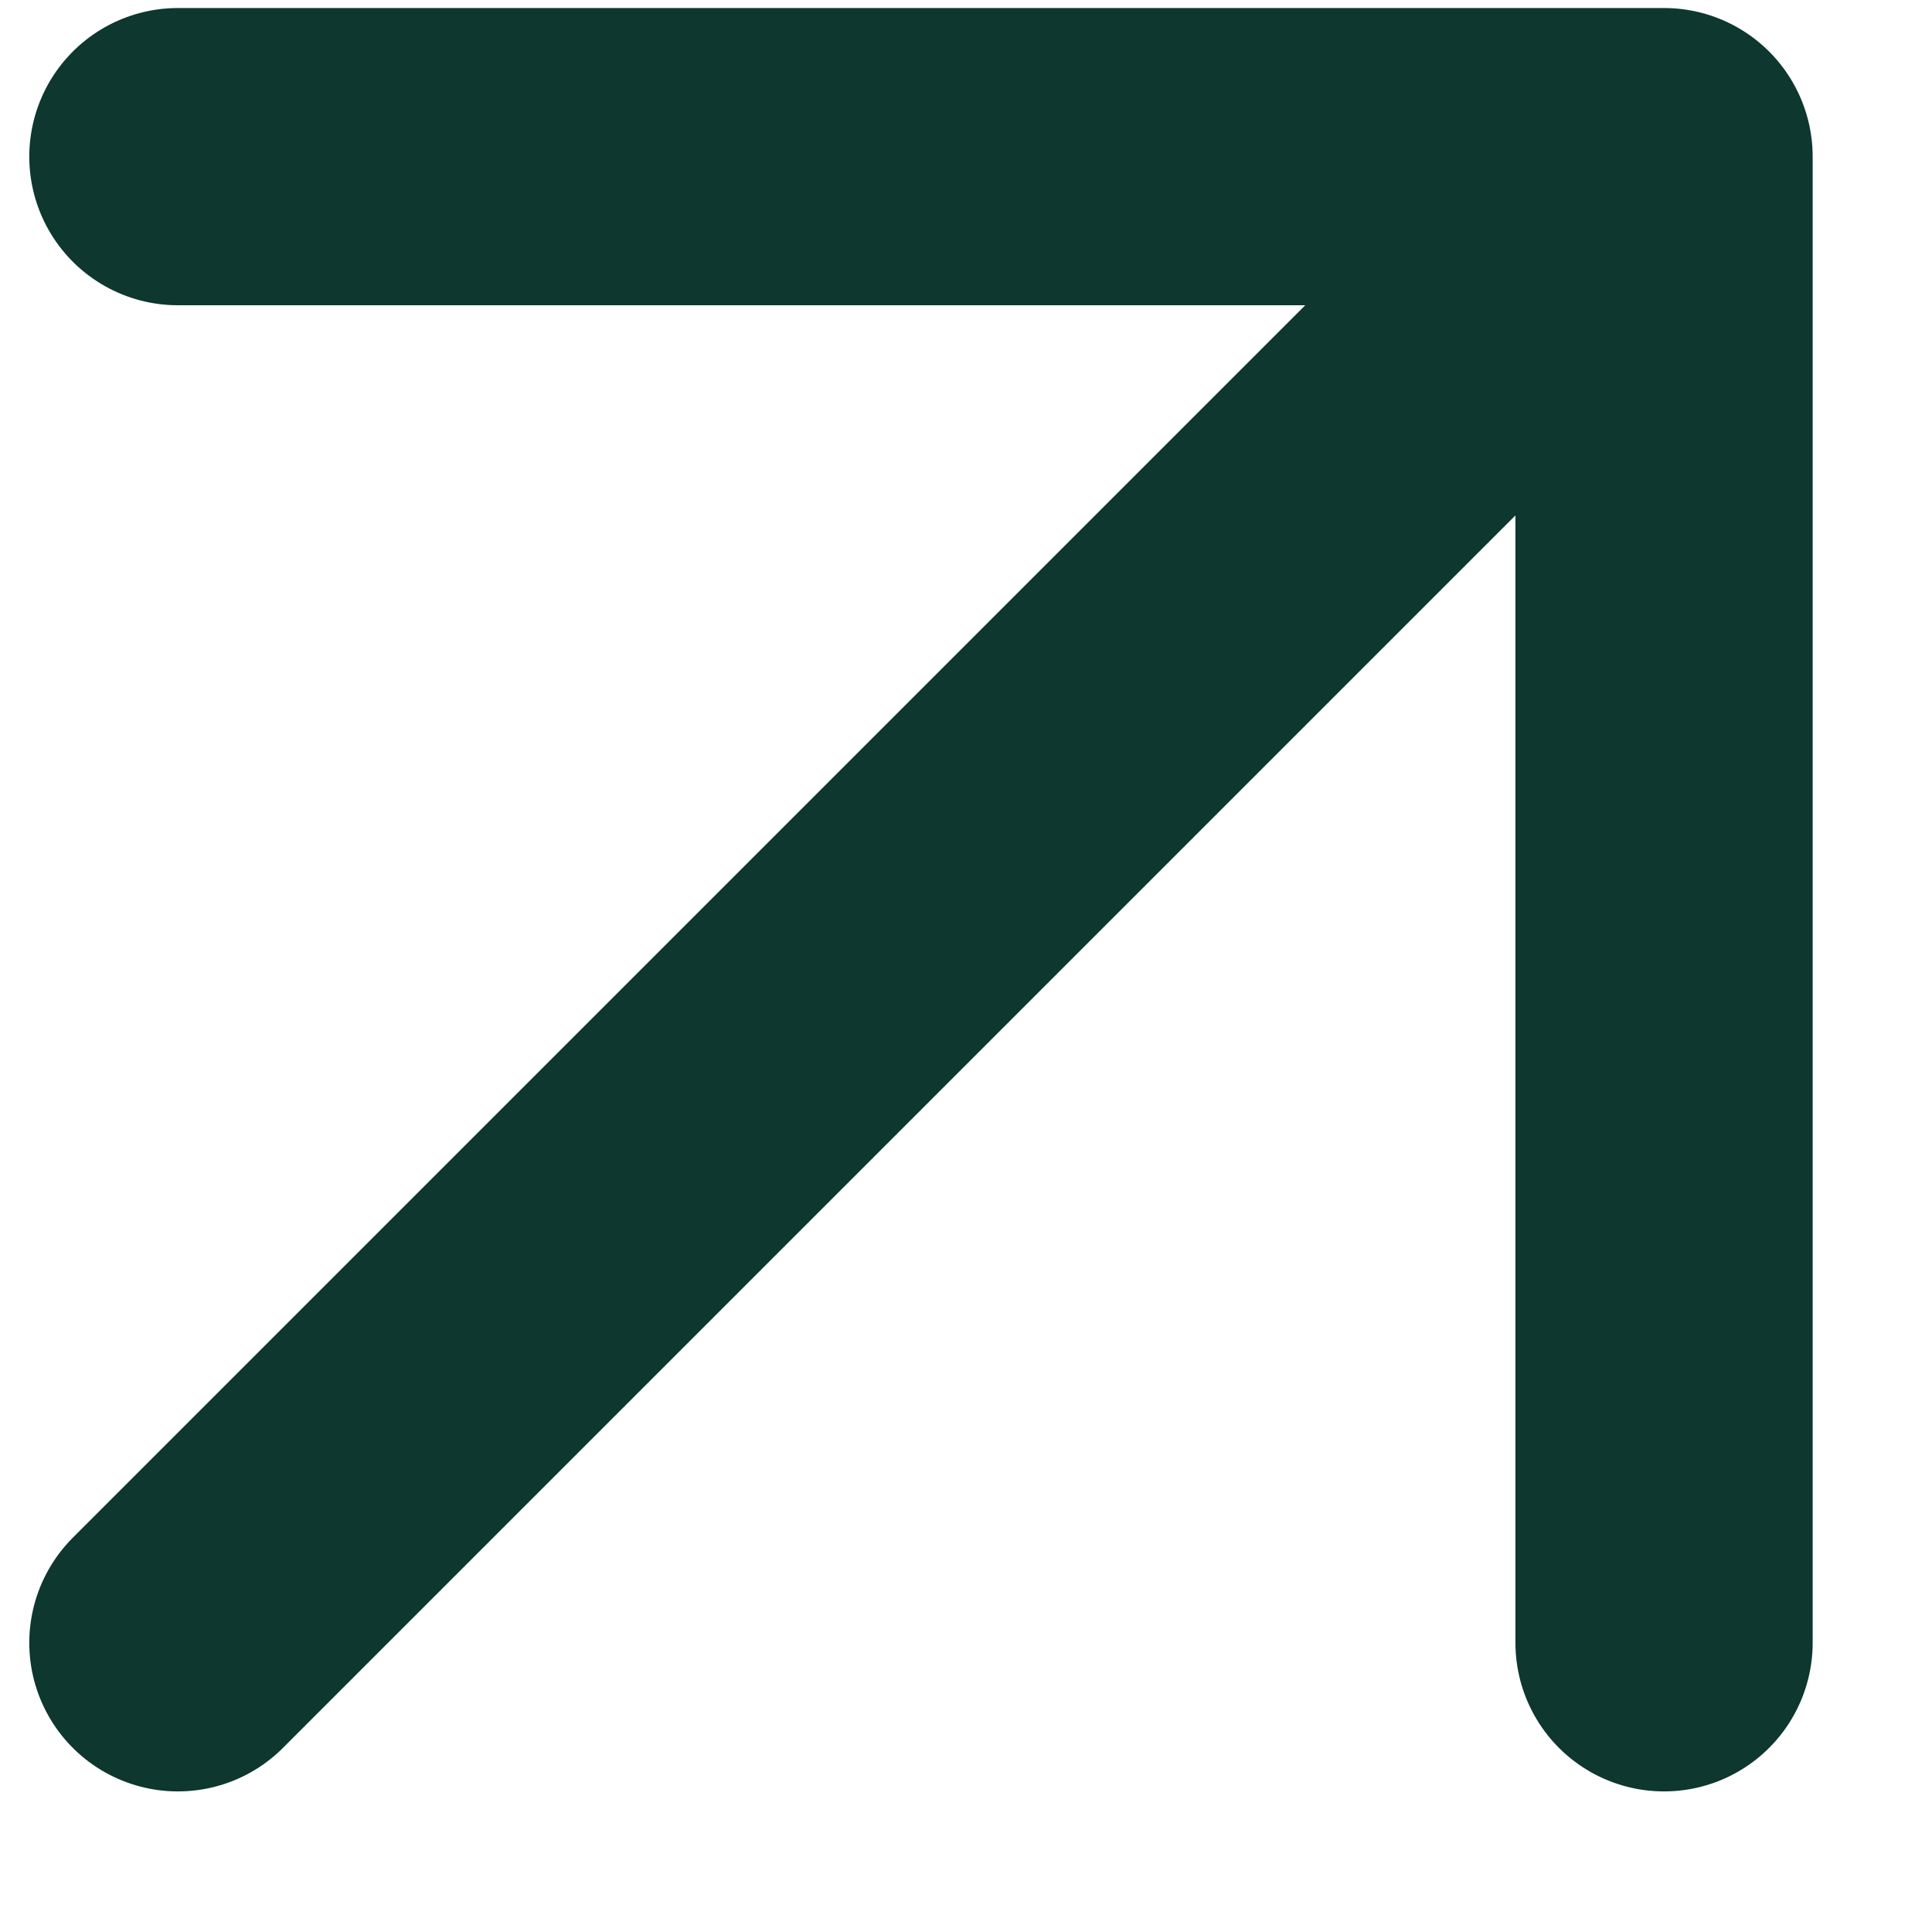
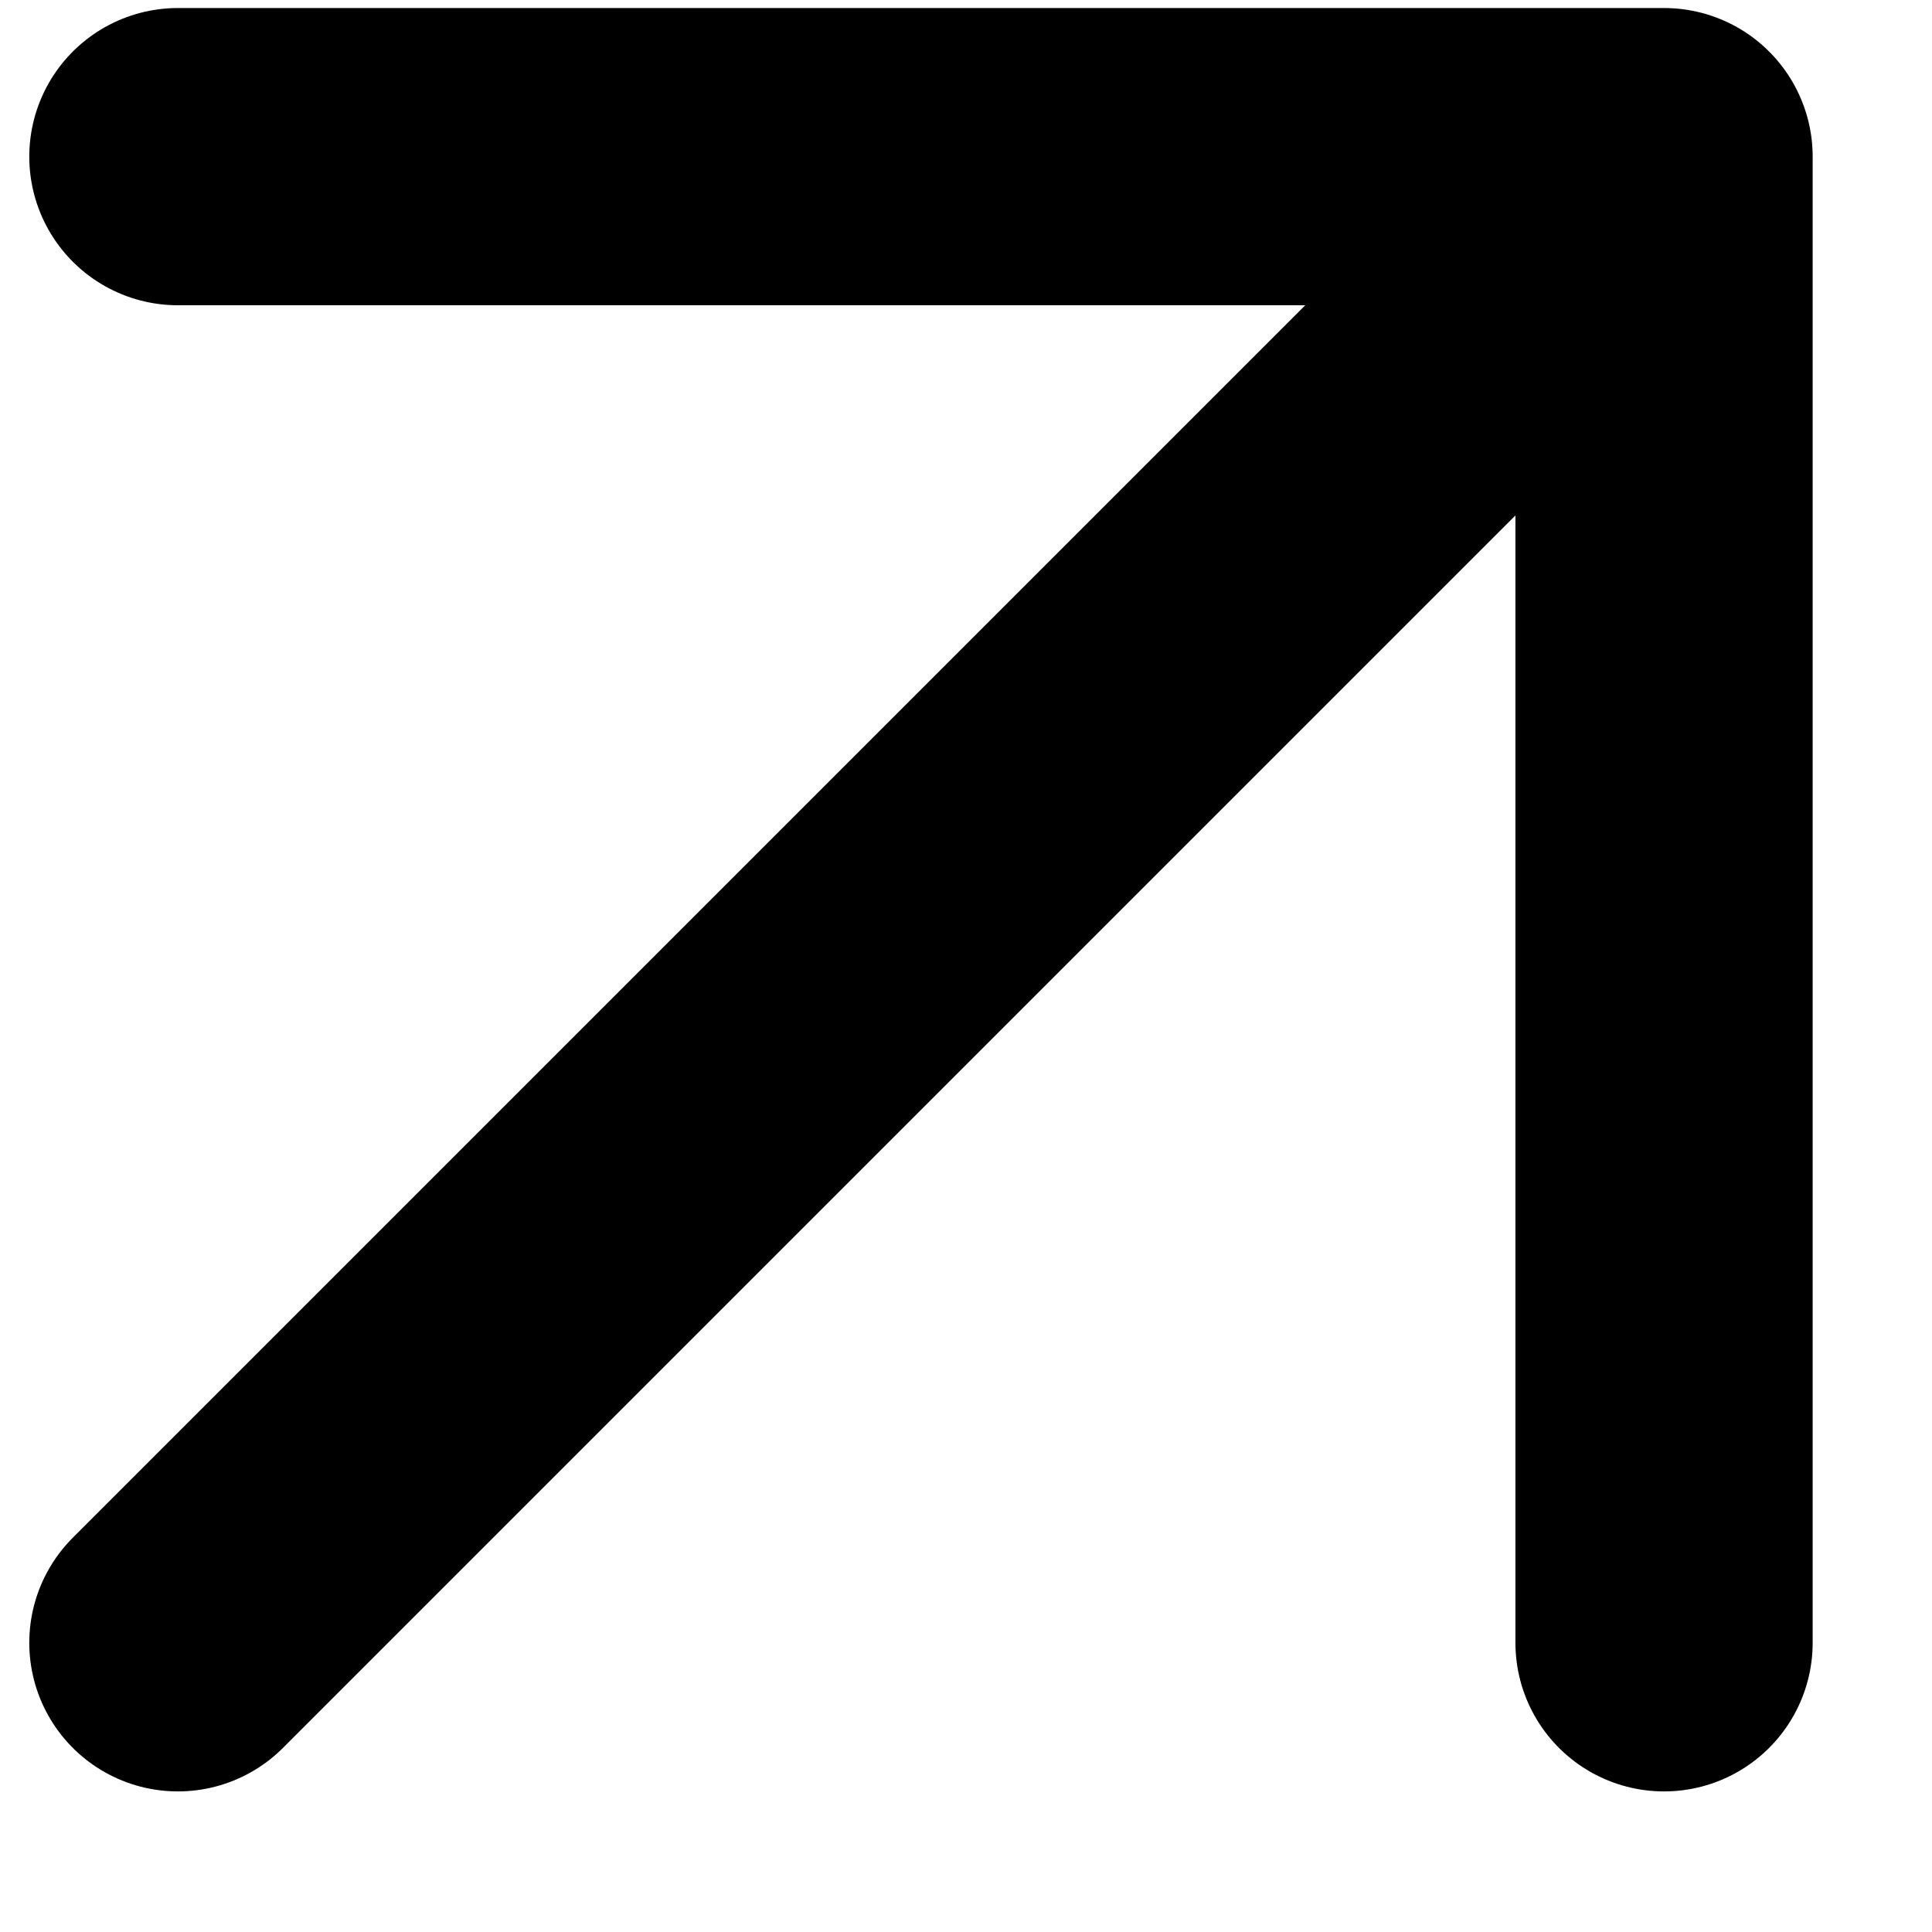
<svg xmlns="http://www.w3.org/2000/svg" width="13" height="13" viewBox="0 0 13 13" fill="none">
-   <path d="M1.197 11.054L11.197 1.054M11.197 1.054L1.197 1.054M11.197 1.054V11.054" stroke="#0D372F" stroke-width="2" stroke-linecap="round" stroke-linejoin="round" />
+   <path d="M1.197 11.054L11.197 1.054M11.197 1.054L1.197 1.054M11.197 1.054V11.054" stroke="currentColor" stroke-width="2" stroke-linecap="round" stroke-linejoin="round" />
</svg>
